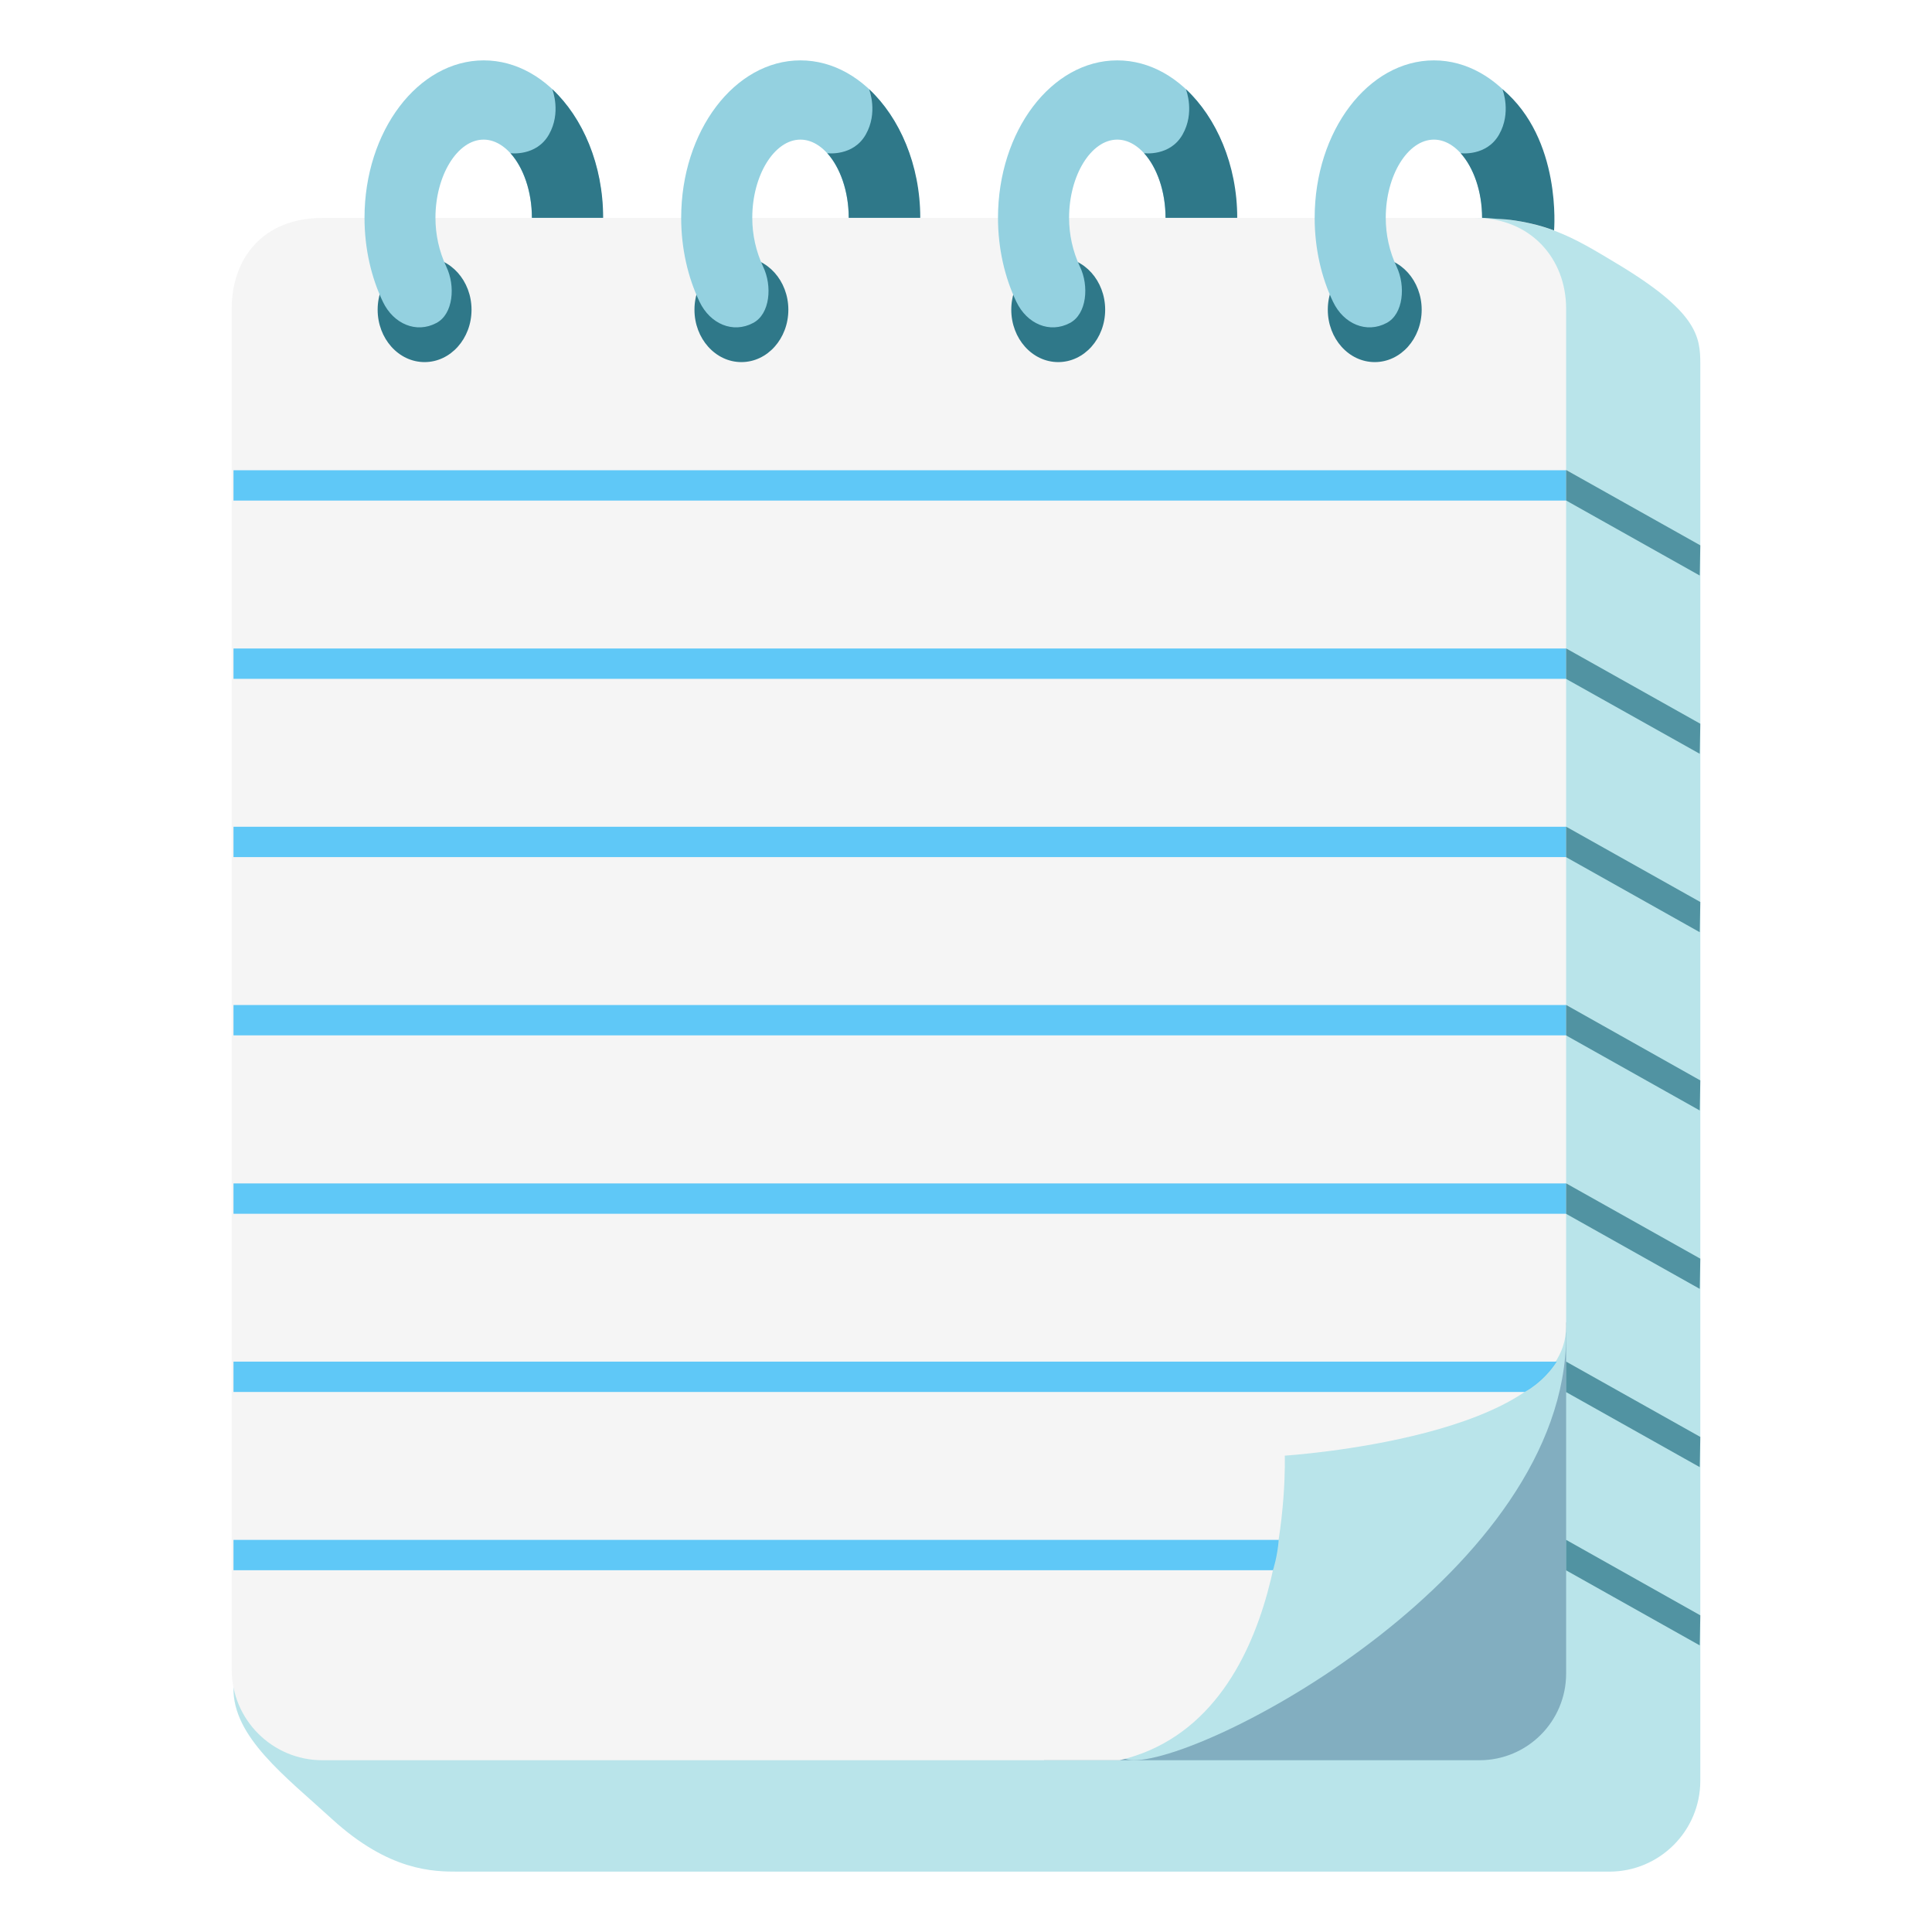
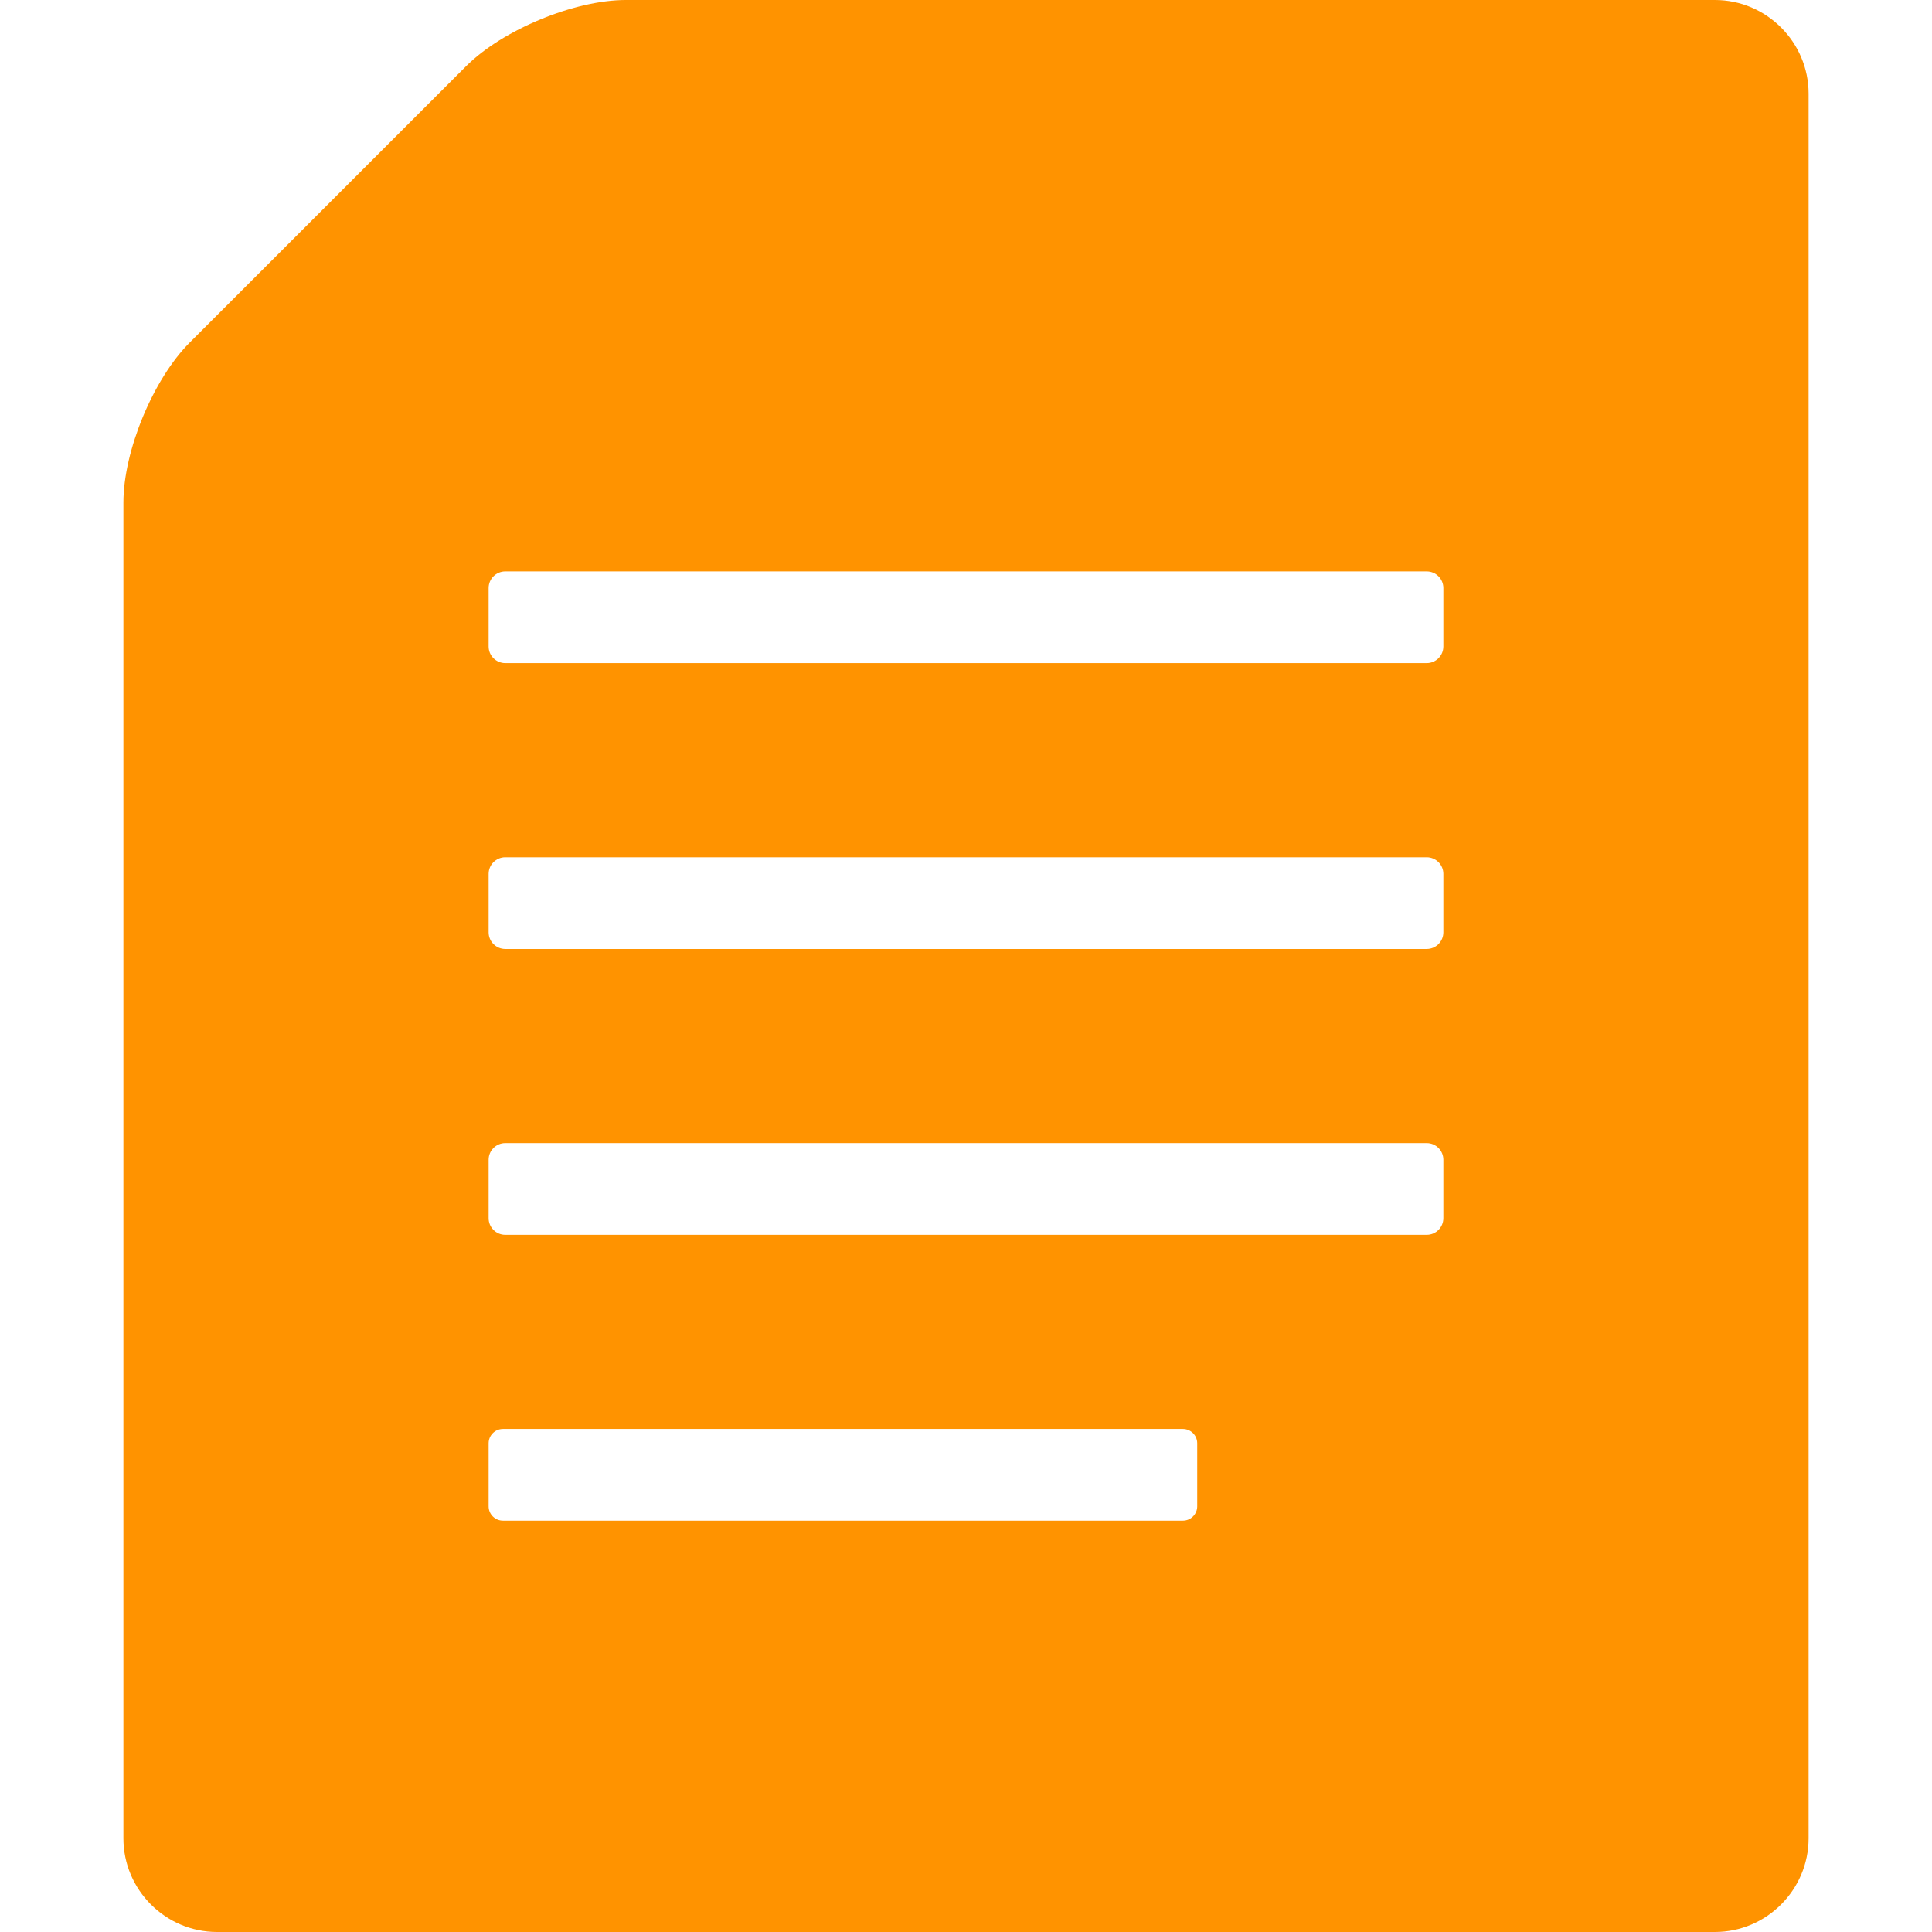
- <svg xmlns="http://www.w3.org/2000/svg" width="1em" height="1em" viewBox="0 0 128 128">
-   <path fill="#b9e4ea" d="M106.63 124H30.35c-1.6 0-4.55 0-8.36-3.49c-3.07-2.81-6.59-5.44-6.52-8.7l82.28-97.37c4.48 0 6.51 1.31 9.35 3.01c5.37 3.22 5.55 4.85 5.55 6.67v93.87a6.024 6.024 0 0 1-6.02 6.01" />
-   <path fill="#82aec0" d="M69.17 87.62v29h28.85a5.74 5.74 0 0 0 5.74-5.74V87.62z" />
-   <path fill="#b9e4ea" d="M75.11 116.62c-5.21 0 4.25-21.3 4.25-21.3s24.4-22.4 24.4-6.85s-23.45 28.15-28.65 28.15" />
-   <path fill="#f5f5f5" d="M85.12 96.44s18.64-1.19 18.64-8.55V20.45c0-3.32-2.35-6.01-6.01-6.01H21.36c-3.95 0-6.01 2.69-6.01 6.01v90.16c0 3.32 2.69 6.01 6.01 6.01h52.82c11.53-2.72 10.94-20.18 10.94-20.18" />
-   <ellipse cx="28.13" cy="20.52" fill="#2f7889" rx="3.11" ry="3.47" />
-   <path fill="#94d1e0" d="M29.57 17.67a7.6 7.6 0 0 1-.72-3.24c0-2.81 1.46-5.18 3.19-5.18s3.2 2.37 3.2 5.18h4.7C39.94 8.68 36.4 4 32.05 4s-7.9 4.68-7.9 10.43c0 2.05.45 3.96 1.22 5.57c.7 1.46 2.21 2.11 3.54 1.4c1.13-.59 1.27-2.47.66-3.73" />
-   <path fill="#2f7889" d="M36.59 5.91c.02.06.6 1.56-.22 3c-.83 1.47-2.55 1.24-2.55 1.24c.85.94 1.42 2.52 1.42 4.28h4.72c0-3.52-1.35-6.63-3.37-8.52" />
-   <ellipse cx="49.12" cy="20.52" fill="#2f7889" rx="3.11" ry="3.47" />
-   <path fill="#94d1e0" d="M50.56 17.67a7.6 7.6 0 0 1-.72-3.24c0-2.81 1.46-5.18 3.19-5.18s3.2 2.37 3.2 5.18h4.7C60.93 8.68 57.39 4 53.03 4c-4.35 0-7.9 4.68-7.9 10.43c0 2.05.45 3.96 1.22 5.57c.7 1.46 2.21 2.11 3.54 1.4c1.14-.59 1.28-2.47.67-3.73" />
-   <path fill="#2f7889" d="M57.58 5.91c.02.06.6 1.56-.22 3c-.83 1.47-2.55 1.24-2.55 1.24c.85.94 1.42 2.52 1.42 4.28h4.74c0-3.52-1.37-6.63-3.39-8.52" />
-   <ellipse cx="70.11" cy="20.52" fill="#2f7889" rx="3.11" ry="3.47" />
-   <path fill="#94d1e0" d="M71.55 17.67a7.6 7.6 0 0 1-.72-3.24c0-2.81 1.46-5.18 3.19-5.18s3.2 2.37 3.2 5.18h4.7C81.92 8.68 78.38 4 74.02 4c-4.35 0-7.9 4.68-7.9 10.43c0 2.05.45 3.96 1.22 5.57c.7 1.46 2.21 2.11 3.54 1.4c1.13-.59 1.28-2.47.67-3.73" />
-   <path fill="#2f7889" d="M78.57 5.91c.02.06.6 1.56-.22 3c-.83 1.47-2.55 1.24-2.55 1.24c.85.94 1.42 2.52 1.42 4.28h4.75c0-3.52-1.38-6.63-3.4-8.52" />
-   <ellipse cx="91.08" cy="20.52" fill="#2f7889" rx="3.11" ry="3.47" />
-   <path fill="#94d1e0" d="M92.53 17.67a7.6 7.6 0 0 1-.72-3.24c0-2.81 1.46-5.18 3.19-5.18s3.2 2.37 3.2 5.18h4.7C102.9 8.68 99.35 4 95 4s-7.9 4.68-7.9 10.43c0 2.05.45 3.96 1.22 5.57c.7 1.46 2.21 2.11 3.54 1.4c1.13-.59 1.27-2.47.67-3.73" />
-   <path fill="#2f7889" d="M99.54 5.91c.02.06.6 1.56-.22 3c-.83 1.47-2.55 1.24-2.55 1.24c.85.94 1.42 2.52 1.42 4.28l1.61.11s1.6.13 3.16.73c0 0 .54-6.05-3.42-9.36" />
-   <g opacity="0.9">
-     <path fill="#4fc3f7" d="M84.34 104.03H15.47v-2.01h69.25c-.09 1.09-.38 2.01-.38 2.01m16.68-11.81H15.47v-2.01h87.67c-.89 1.38-2.12 2.01-2.12 2.01" />
-     <path fill="none" stroke="#4fc3f7" stroke-miterlimit="10" stroke-width="2.01" d="M103.76 79.41H15.47m88.29-11.82H15.47m88.29-11.81H15.47m88.29-11.81H15.47m88.29-11.81H15.47" />
+ <svg xmlns="http://www.w3.org/2000/svg" height="800px" width="800px" version="1.1" id="_x32_" viewBox="0 0 512 512" xml:space="preserve" fill="#ff9300">
+   <g id="SVGRepo_bgCarrier" stroke-width="0" />
+   <g id="SVGRepo_tracerCarrier" stroke-linecap="round" stroke-linejoin="round" />
+   <g id="SVGRepo_iconCarrier">
+     <style type="text/css"> .st0{fill:#ff9300;} </style>
+     <g>
+       <path class="st0" d="M454.485,0H165.87c-13.647,0-32.707,7.895-42.357,17.544L50.247,90.81c-9.65,9.65-17.544,28.71-17.544,42.357 v354.021c0,13.647,11.165,24.812,24.812,24.812h288.616c13.647,0,35.978,0,49.625,0h58.73c13.647,0,24.812-11.165,24.812-24.812 v-58.731c0-13.647,0-35.978,0-49.624V24.812C479.297,11.165,468.132,0,454.485,0z M317.277,399.201c0,2.098-1.7,3.798-3.798,3.798 h-180.19c-2.097,0-3.798-1.701-3.798-3.798v-16.709c0-2.098,1.701-3.798,3.798-3.798h180.19c2.098,0,3.798,1.7,3.798,3.798V399.201 z M382.509,322.834c0,2.435-1.974,4.41-4.409,4.41H133.9c-2.435,0-4.409-1.974-4.409-4.41v-15.486c0-2.435,1.974-4.408,4.409-4.408 h244.201c2.435,0,4.409,1.974,4.409,4.408V322.834z M382.509,247.08c0,2.435-1.974,4.408-4.409,4.408H133.9 c-2.435,0-4.409-1.974-4.409-4.408v-15.486c0-2.435,1.974-4.409,4.409-4.409h244.201c2.435,0,4.409,1.974,4.409,4.409V247.08z M382.509,171.326c0,2.435-1.974,4.408-4.409,4.408H133.9c-2.435,0-4.409-1.974-4.409-4.408v-15.487 c0-2.435,1.974-4.409,4.409-4.409h244.201c2.435,0,4.409,1.974,4.409,4.409V171.326z" />
+     </g>
  </g>
-   <path fill="#2f7889" d="m112.61 38.13l-8.85-4.97v-2.02l8.89 4.99zm0 11.81l-8.85-4.96v-2.02l8.89 4.99zm0 11.82l-8.85-4.97v-2.02l8.89 4.99zm0 11.81l-8.85-4.97v-2.02l8.89 5zm0 11.82l-8.85-4.97V78.4l8.89 4.99zm0 11.81l-8.85-4.97v-2.02l8.89 4.99zm0 11.81l-8.85-4.97v-2.02l8.89 5z" opacity="0.75" />
</svg>
